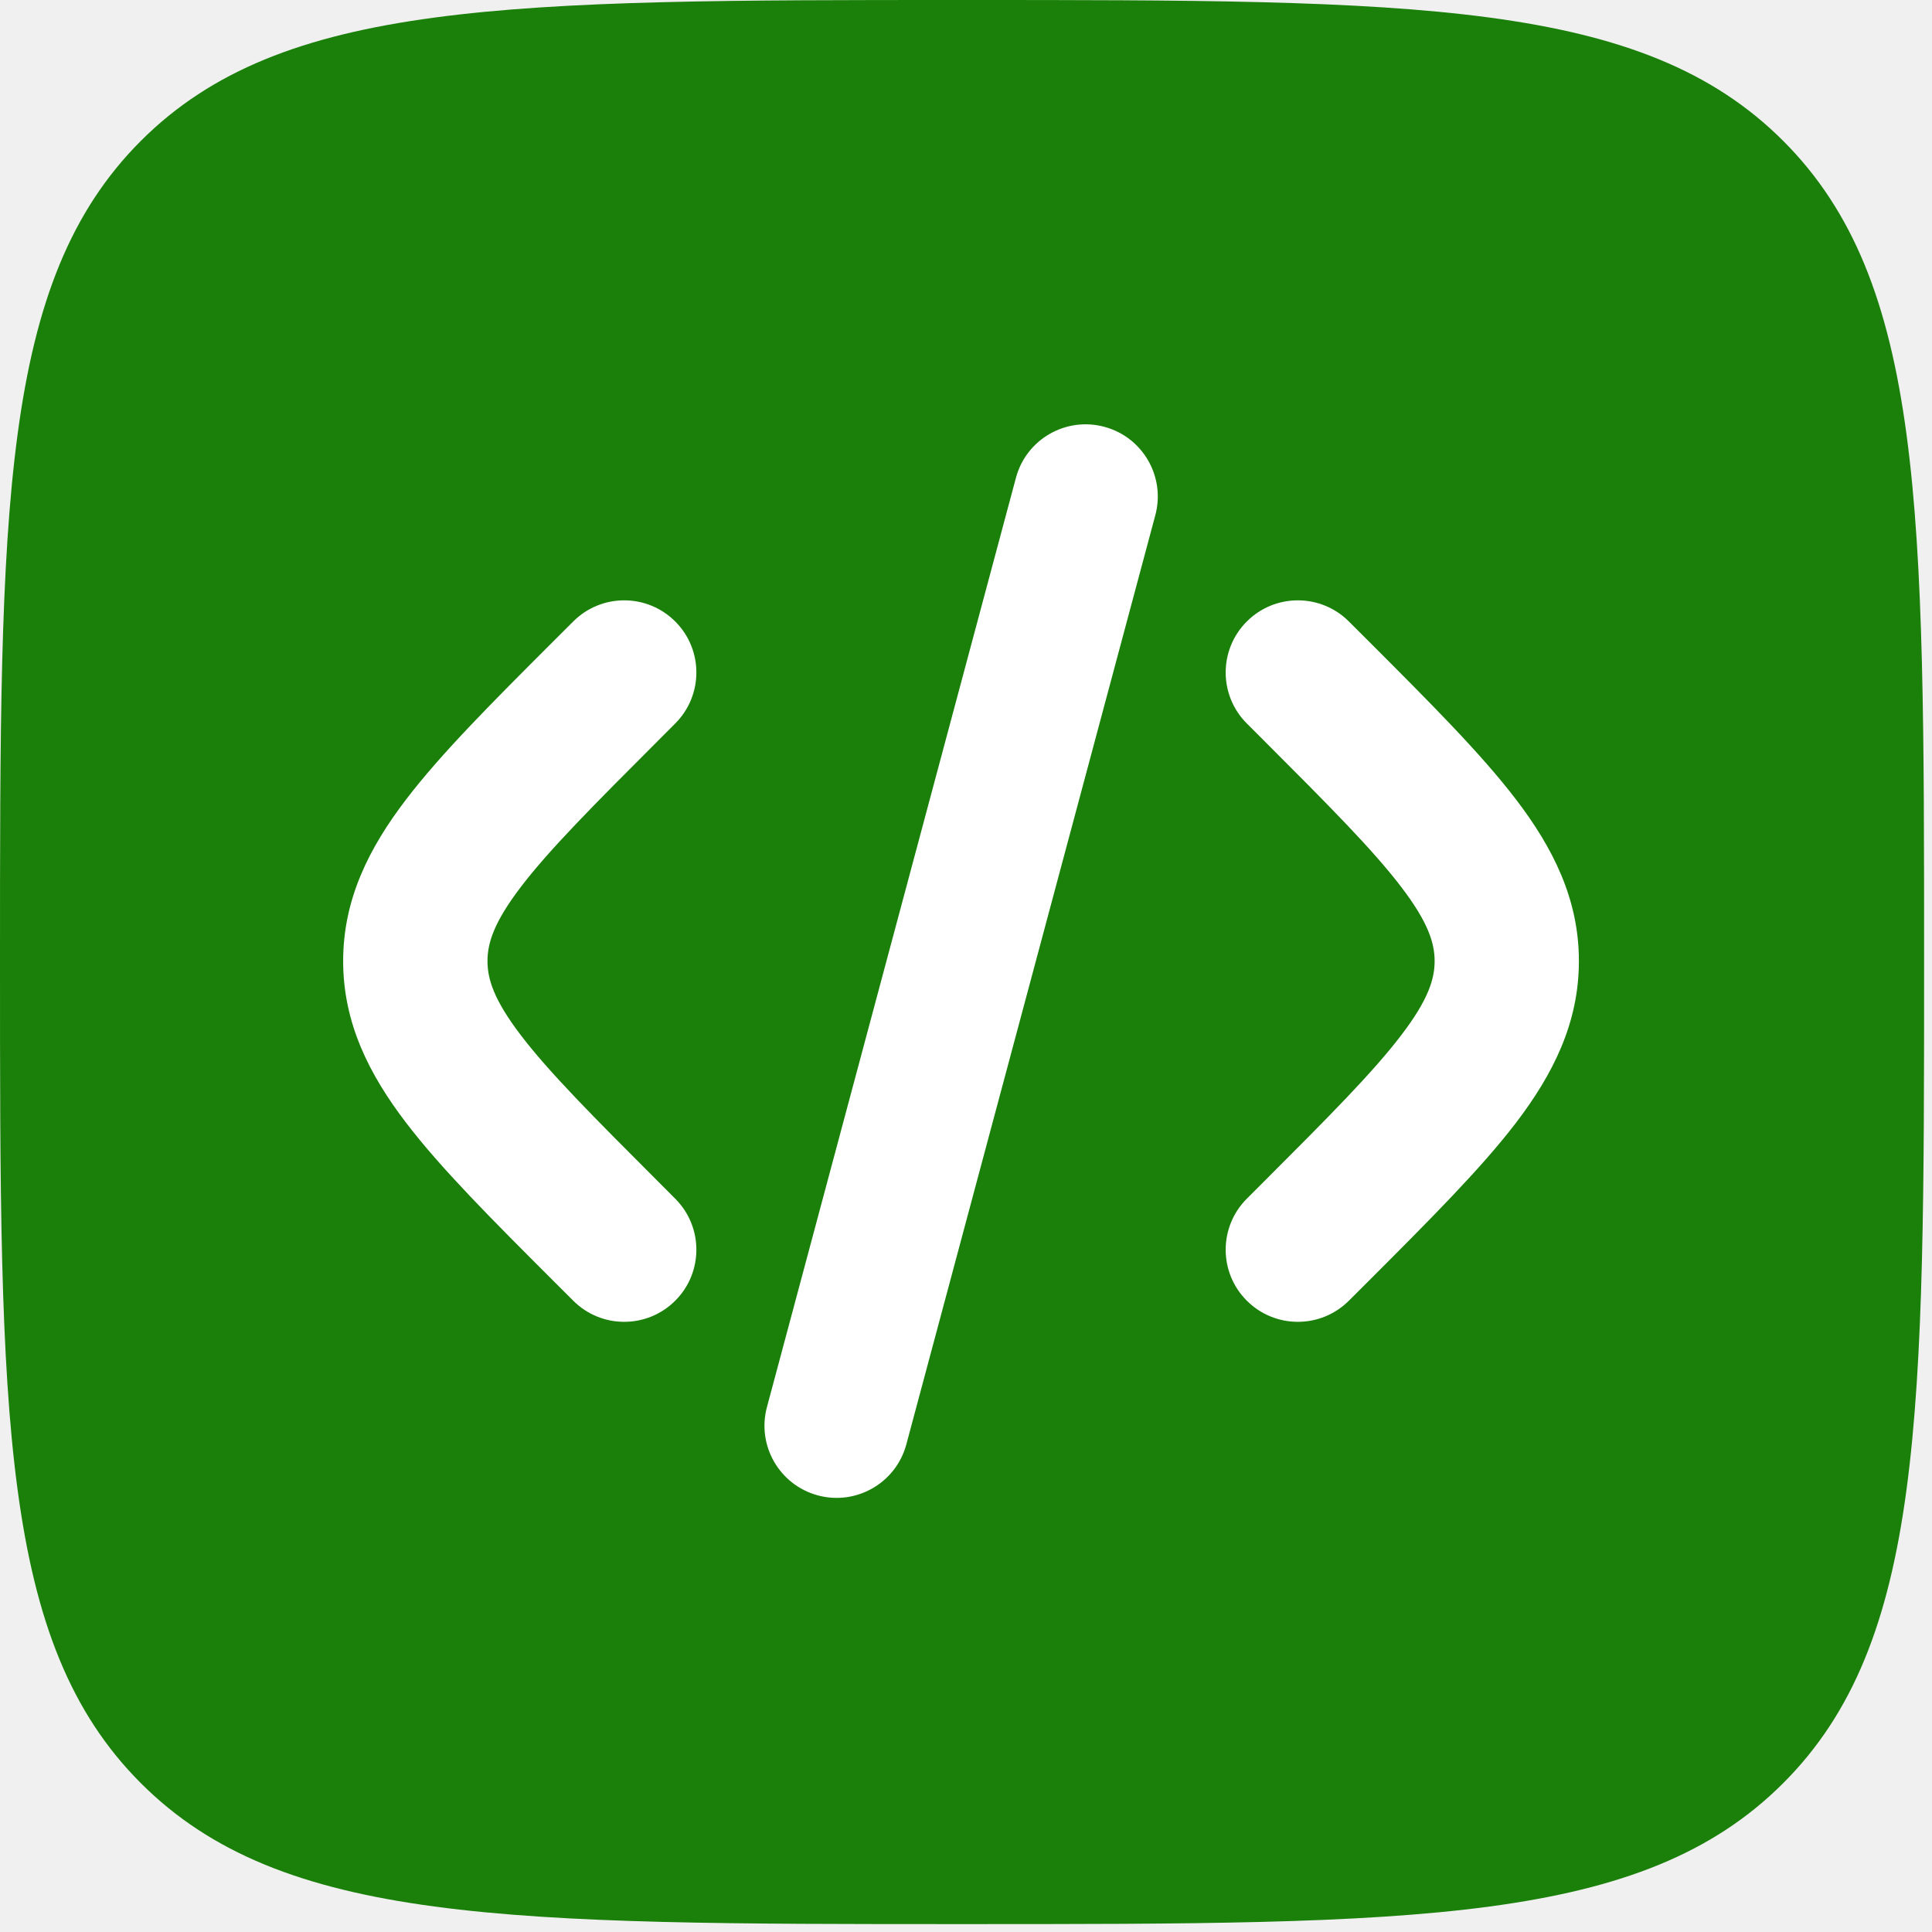
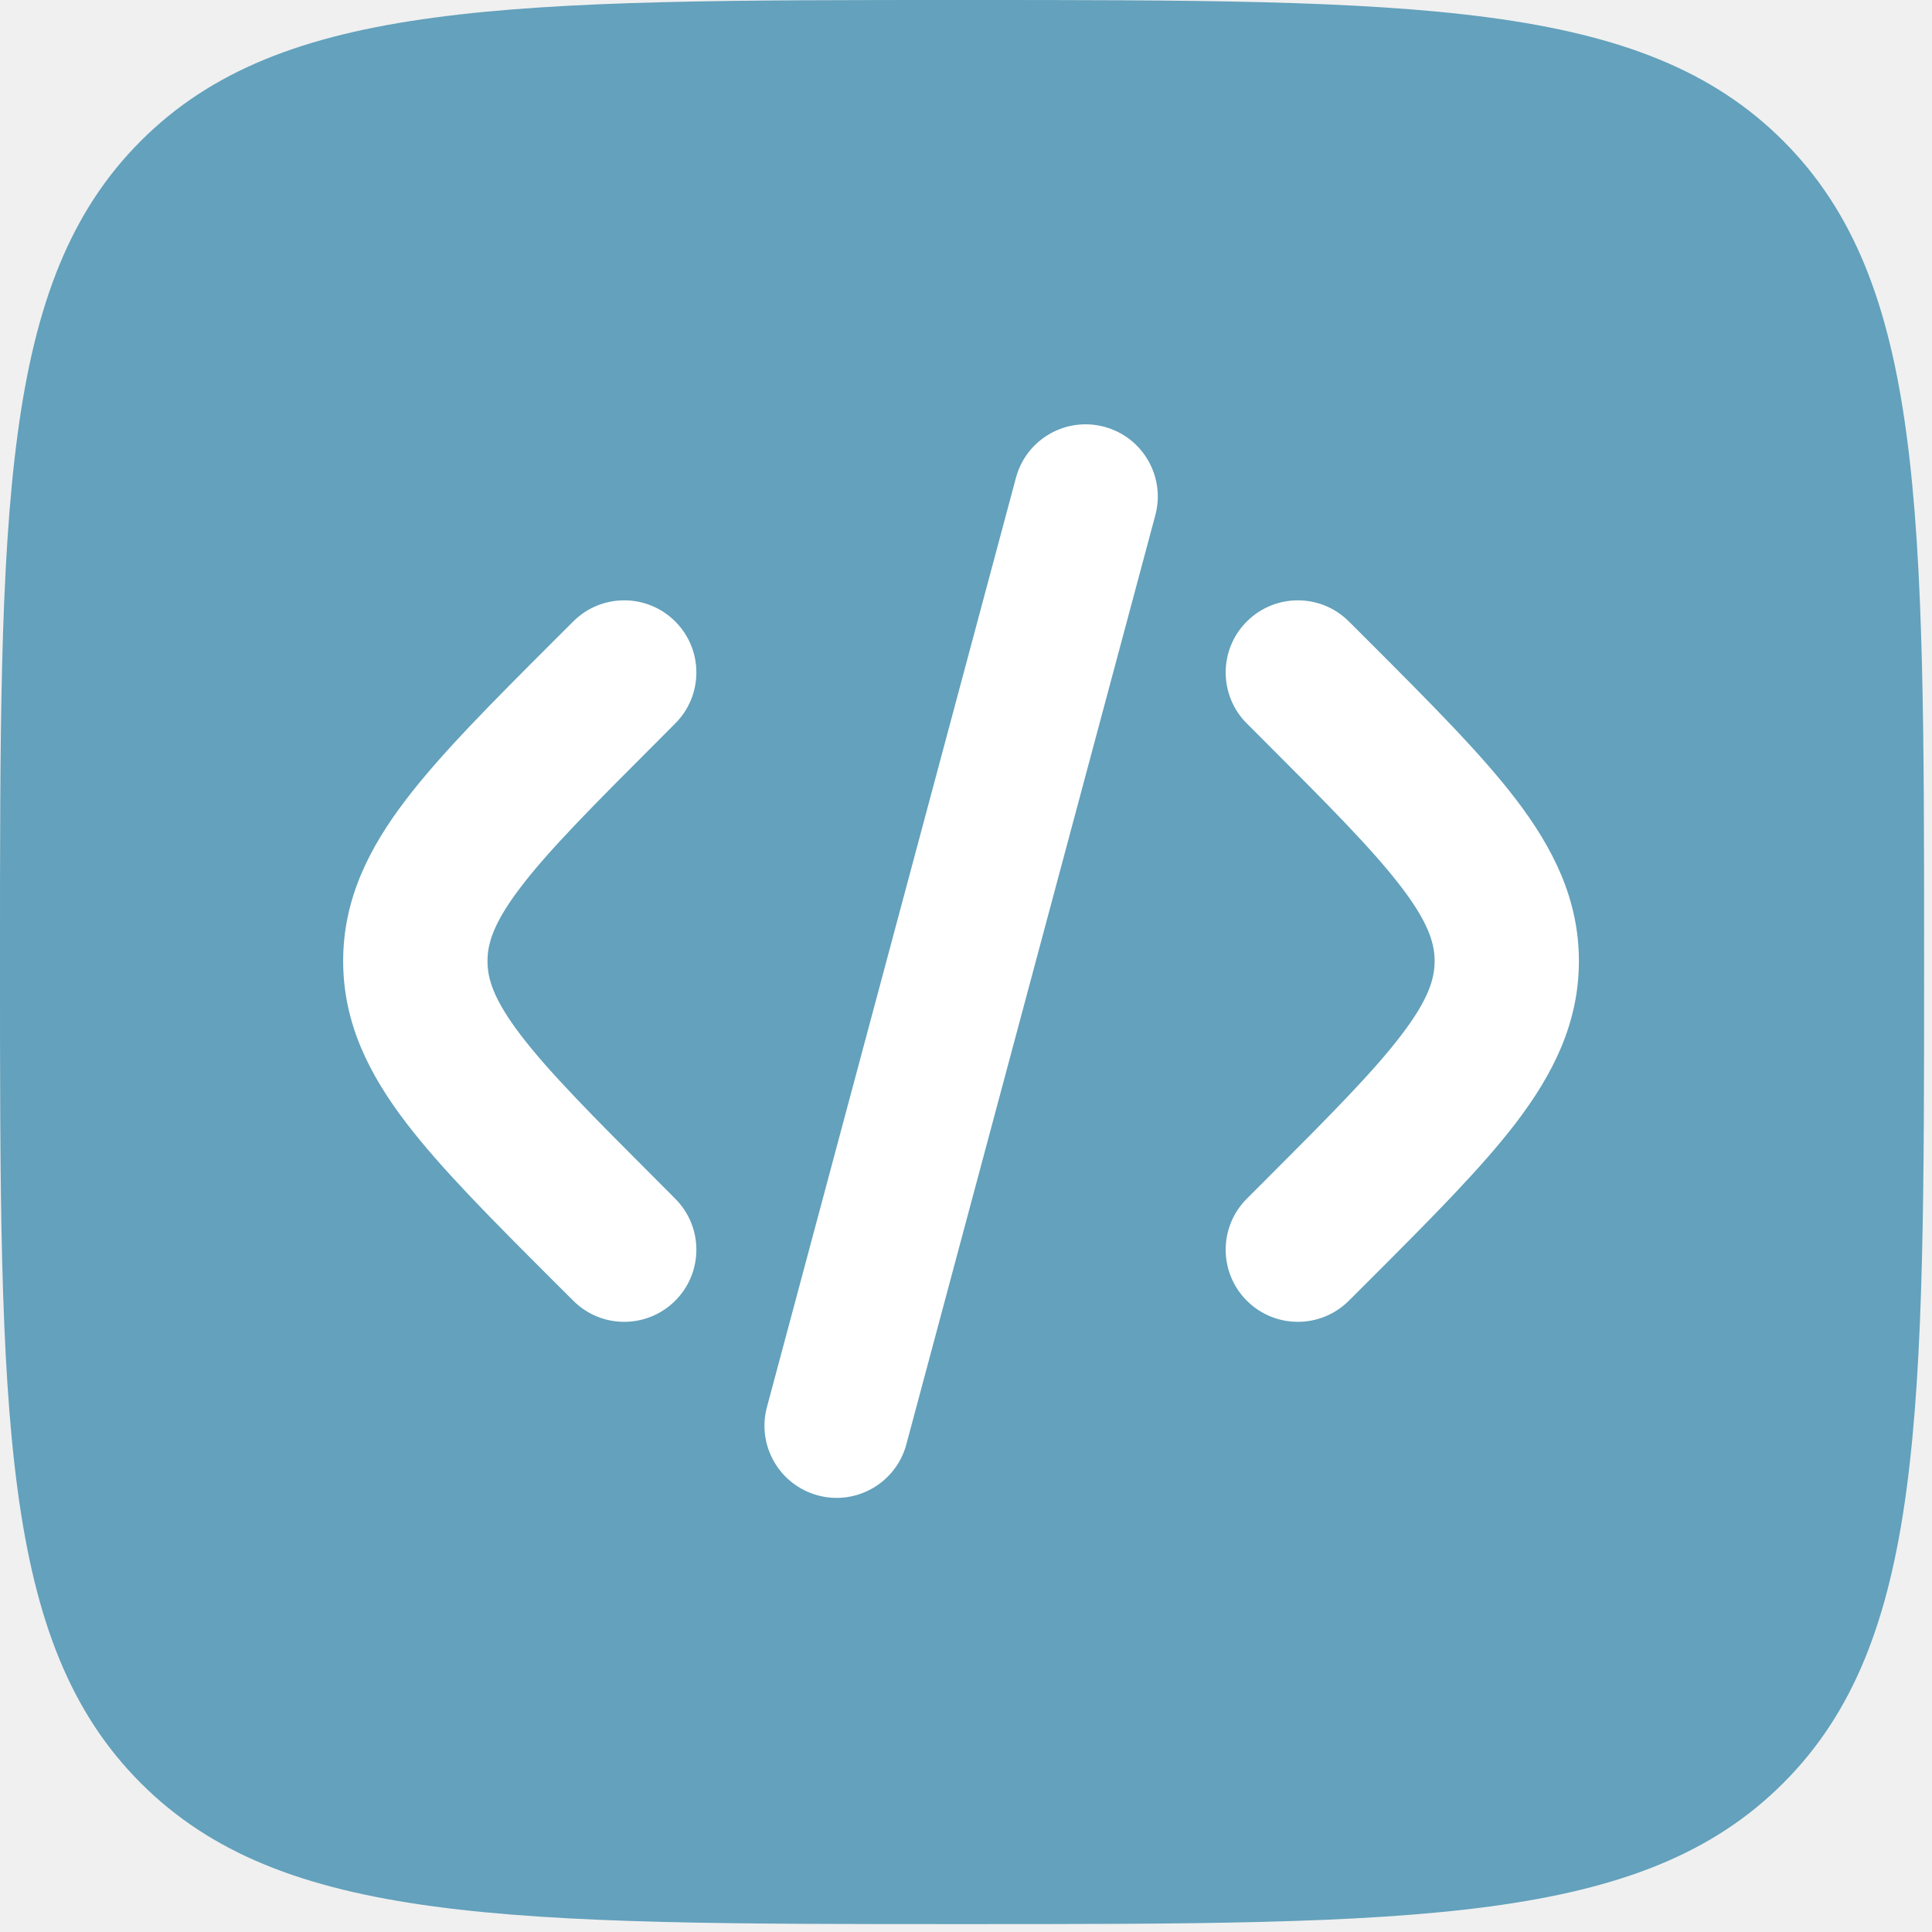
<svg xmlns="http://www.w3.org/2000/svg" width="34" height="34" viewBox="0 0 34 34" fill="none">
-   <path d="M0 16.93C0 8.949 -2.01824e-07 4.959 2.479 2.479C4.959 -2.01824e-07 8.949 0 16.93 0C24.911 0 28.902 -2.01824e-07 31.381 2.479C33.861 4.959 33.861 8.949 33.861 16.93C33.861 24.911 33.861 28.902 31.381 31.381C28.902 33.861 24.911 33.861 16.93 33.861C8.949 33.861 4.959 33.861 2.479 31.381C-2.01824e-07 28.902 0 24.911 0 16.93Z" fill="#1A800A" />
-   <path d="M19.434 7.511C20.111 7.692 20.513 8.388 20.332 9.066L15.95 25.419C15.768 26.096 15.072 26.498 14.395 26.317C13.717 26.135 13.315 25.439 13.497 24.762L17.879 8.408C18.06 7.731 18.756 7.329 19.434 7.511Z" fill="white" />
-   <path d="M21.942 10.937C22.438 10.441 23.242 10.441 23.738 10.937L24.091 11.289C25.166 12.365 26.063 13.262 26.68 14.07C27.33 14.922 27.786 15.823 27.786 16.913C27.786 18.004 27.33 18.905 26.68 19.758C26.063 20.565 25.166 21.462 24.091 22.538L23.738 22.89C23.242 23.386 22.438 23.386 21.942 22.89C21.446 22.395 21.446 21.591 21.942 21.095L22.233 20.804C23.387 19.65 24.16 18.873 24.66 18.217C25.139 17.59 25.247 17.226 25.247 16.913C25.247 16.602 25.139 16.237 24.66 15.61C24.16 14.954 23.387 14.177 22.233 13.023L21.942 12.732C21.446 12.236 21.446 11.432 21.942 10.937Z" fill="white" />
-   <path d="M10.088 10.937C10.583 10.441 11.387 10.441 11.883 10.937C12.379 11.432 12.379 12.236 11.883 12.732L11.593 13.023C10.439 14.177 9.665 14.954 9.165 15.61C8.687 16.237 8.579 16.602 8.579 16.913C8.579 17.226 8.687 17.59 9.165 18.217C9.665 18.873 10.439 19.65 11.593 20.804L11.883 21.095C12.379 21.591 12.379 22.395 11.883 22.89C11.387 23.386 10.583 23.386 10.088 22.89L9.735 22.538C8.659 21.462 7.762 20.565 7.146 19.758C6.495 18.905 6.039 18.004 6.039 16.913C6.039 15.823 6.495 14.922 7.146 14.07C7.762 13.262 8.659 12.365 9.735 11.289L10.088 10.937Z" fill="white" />
+   <g clip-path="url(#clip0_8_14)">
+     <path d="M0 16.93C0 8.949 -2.38419e-07 4.959 2.479 2.479C4.959 -2.38419e-07 8.949 0 16.93 0C24.911 0 28.902 -2.38419e-07 31.381 2.479C33.861 4.959 33.861 8.949 33.861 16.93C33.861 24.911 33.861 28.902 31.381 31.381C28.902 33.861 24.911 33.861 16.93 33.861C8.949 33.861 4.959 33.861 2.479 31.381C-2.38419e-07 28.902 0 24.911 0 16.93Z" fill="#63A1BC" />
+     <path d="M19.434 7.511C20.111 7.692 20.513 8.388 20.332 9.066L15.95 25.419C15.768 26.096 15.072 26.498 14.395 26.317C13.717 26.135 13.315 25.439 13.497 24.762L17.879 8.408C18.06 7.731 18.756 7.329 19.434 7.511Z" fill="white" />
+     <path d="M21.942 10.937C22.438 10.441 23.242 10.441 23.738 10.937L24.091 11.289C25.166 12.365 26.063 13.262 26.68 14.07C27.33 14.922 27.786 15.823 27.786 16.913C27.786 18.004 27.33 18.905 26.68 19.758C26.063 20.565 25.166 21.462 24.091 22.538L23.738 22.89C23.242 23.386 22.438 23.386 21.942 22.89C21.446 22.395 21.446 21.591 21.942 21.095L22.233 20.804C23.387 19.65 24.16 18.873 24.66 18.217C25.139 17.59 25.247 17.226 25.247 16.913C25.247 16.602 25.139 16.237 24.66 15.61C24.16 14.954 23.387 14.177 22.233 13.023L21.942 12.732C21.446 12.236 21.446 11.432 21.942 10.937Z" fill="white" />
+     <path d="M10.088 10.937C10.583 10.441 11.387 10.441 11.883 10.937C12.379 11.432 12.379 12.236 11.883 12.732L11.593 13.023C10.439 14.177 9.665 14.954 9.165 15.61C8.687 16.237 8.579 16.602 8.579 16.913C8.579 17.226 8.687 17.59 9.165 18.217C9.665 18.873 10.439 19.65 11.593 20.804L11.883 21.095C12.379 21.591 12.379 22.395 11.883 22.89C11.387 23.386 10.583 23.386 10.088 22.89L9.735 22.538C8.659 21.462 7.762 20.565 7.146 19.758C6.495 18.905 6.039 18.004 6.039 16.913C6.039 15.823 6.495 14.922 7.146 14.07C7.762 13.262 8.659 12.365 9.735 11.289L10.088 10.937Z" fill="white" />
+   </g>
+   <defs>
+     <clipPath id="clip0_8_14">
+       <rect width="34" height="34" fill="white" />
+     </clipPath>
+   </defs>
</svg>
